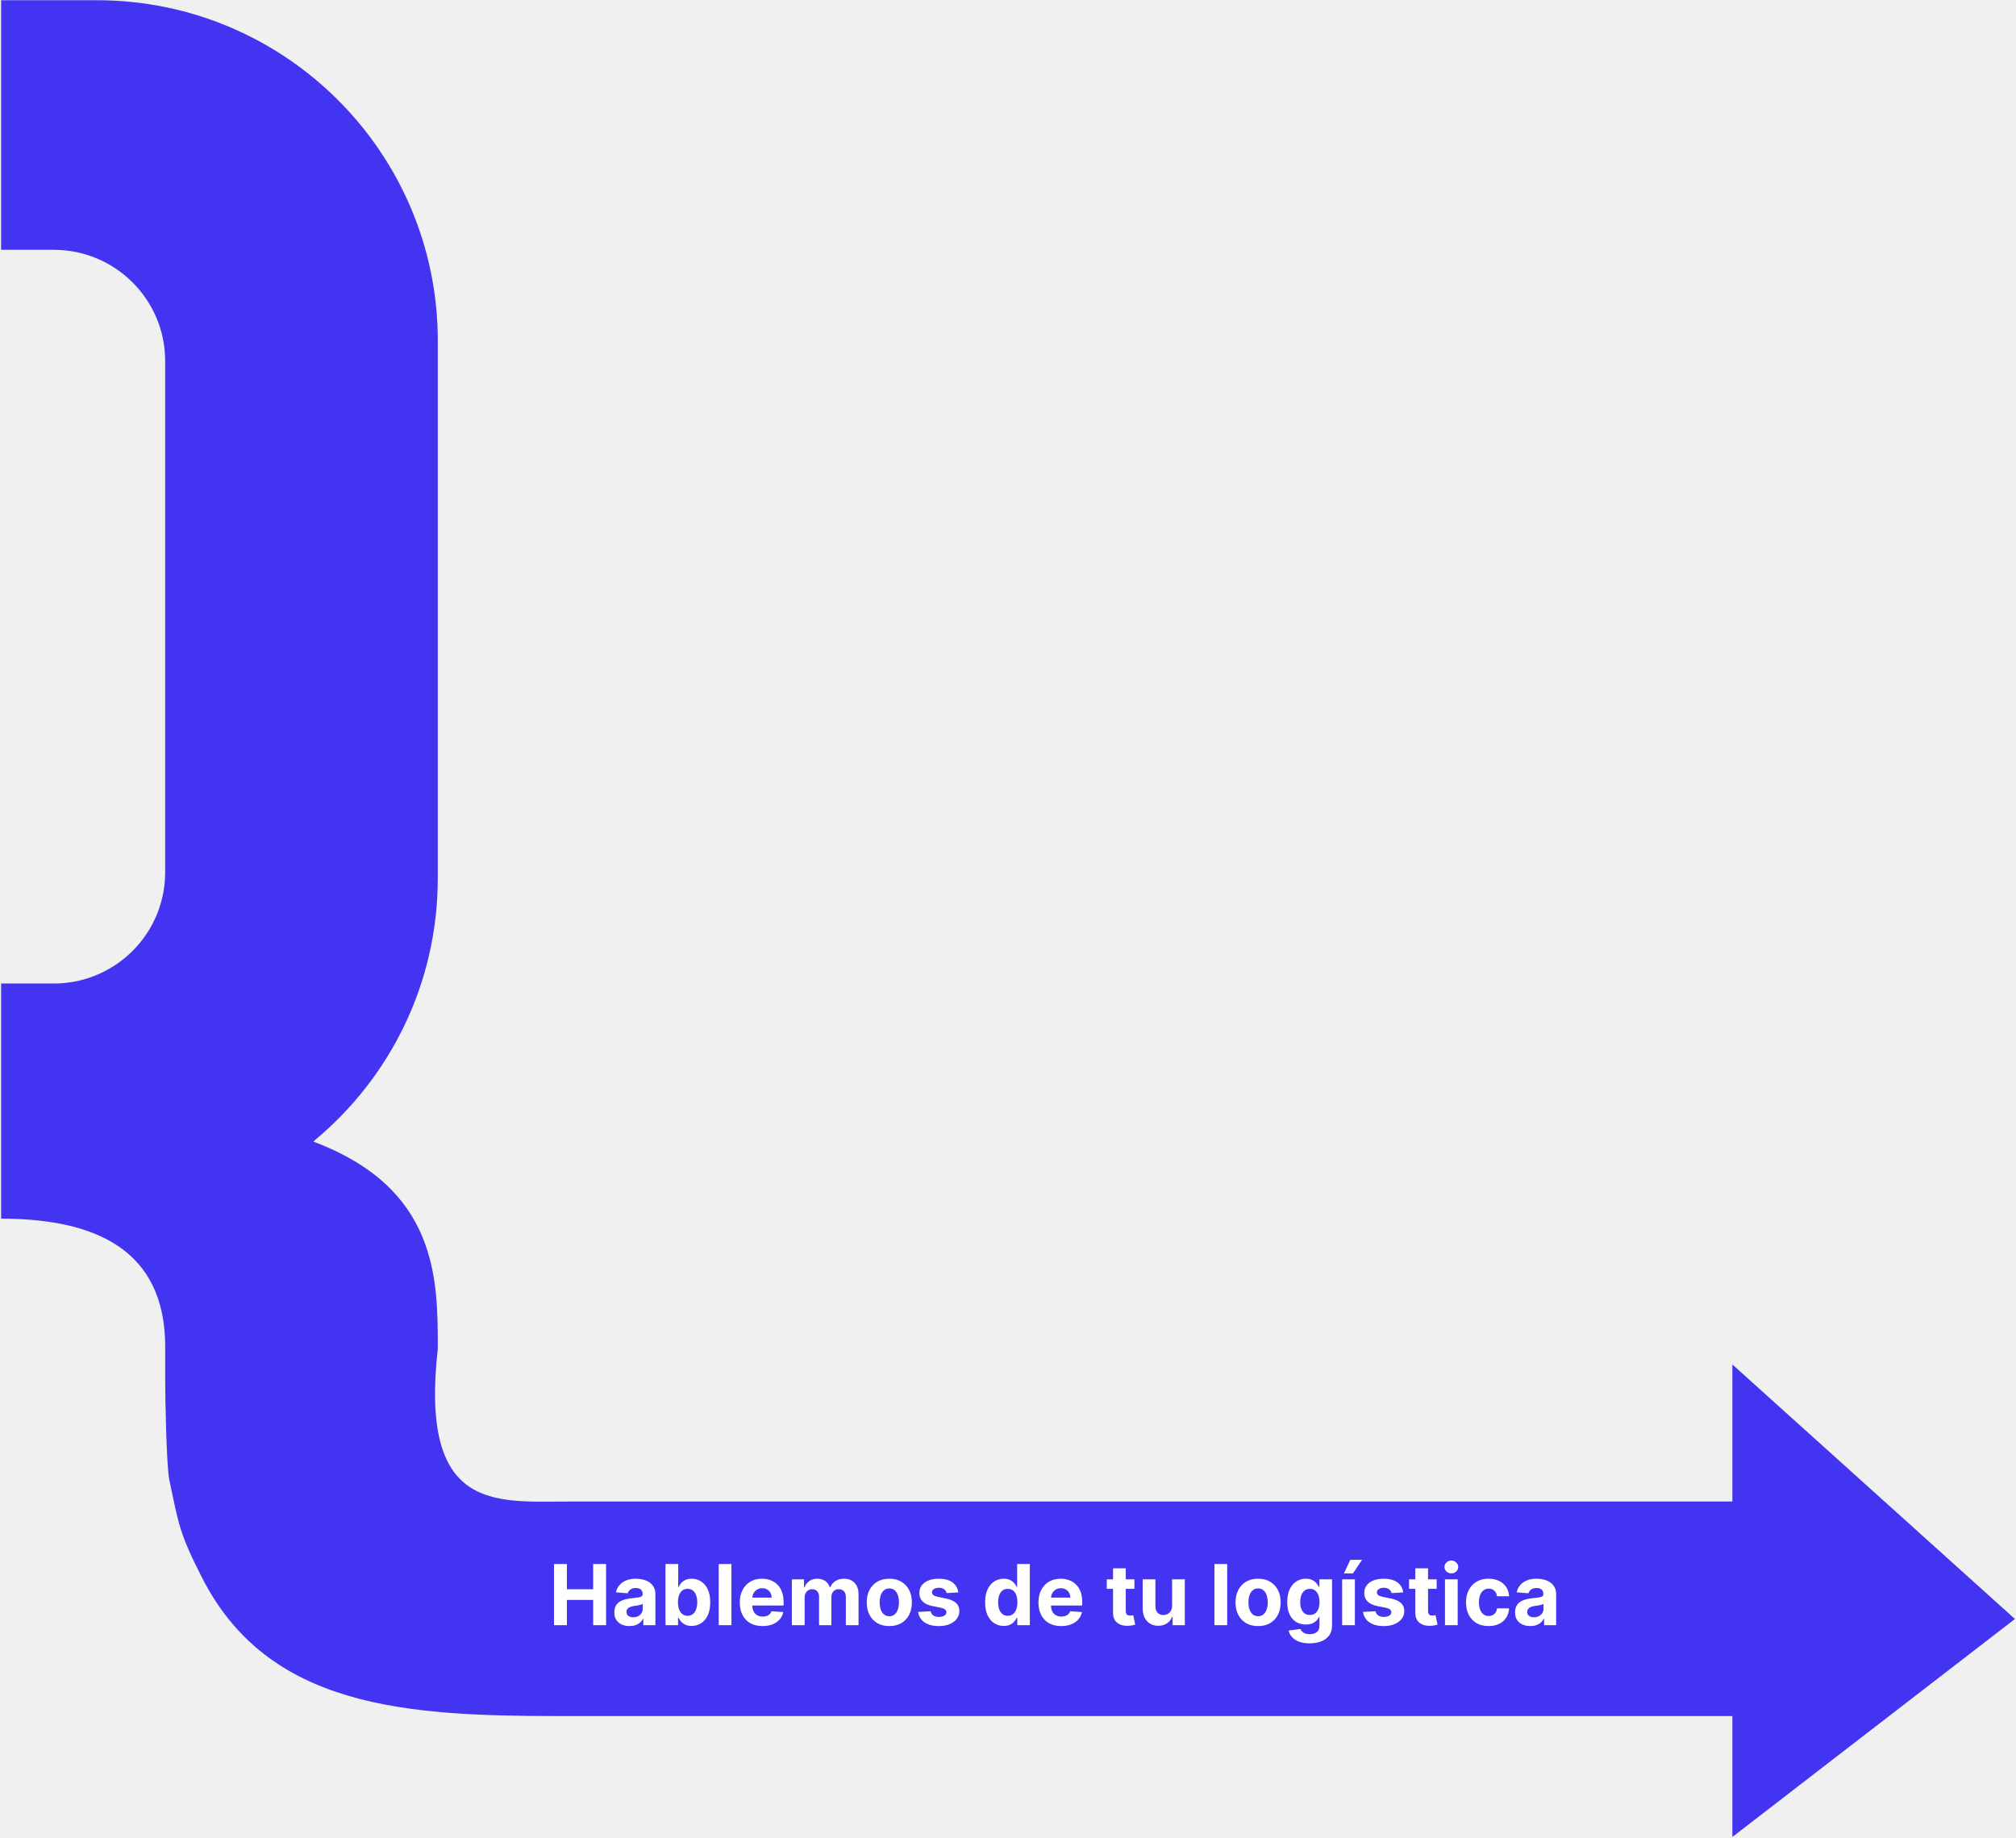
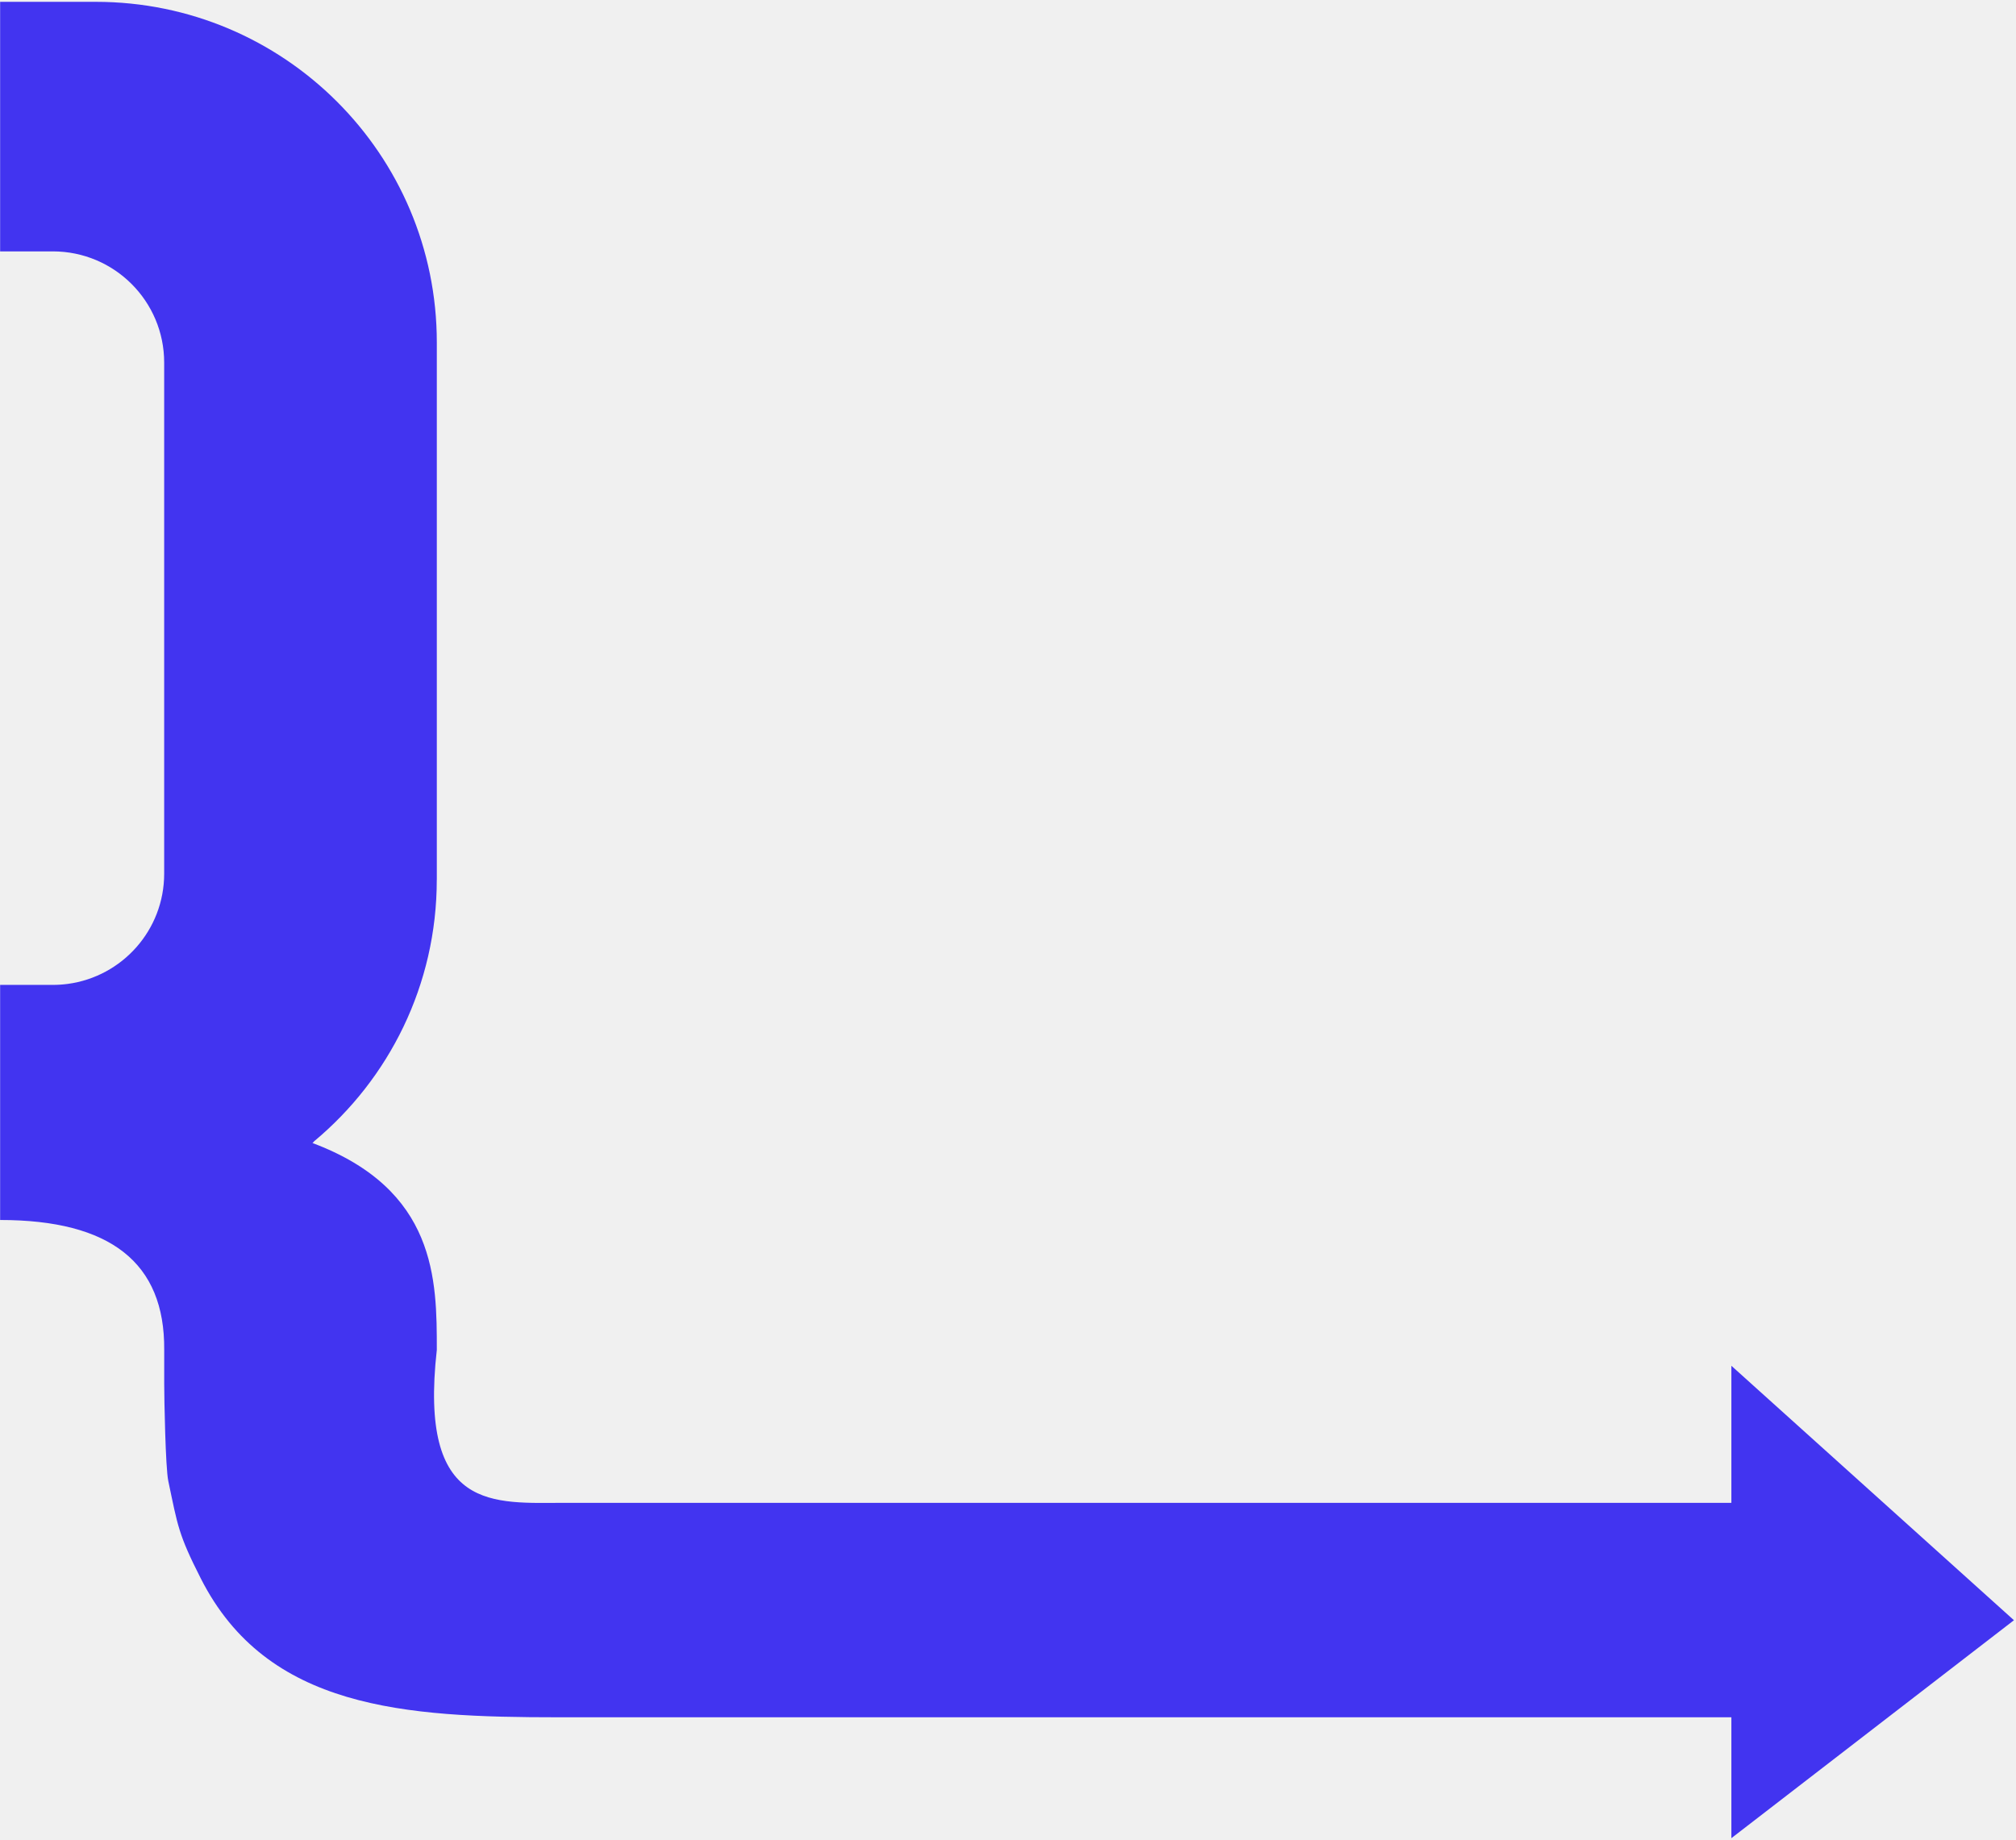
- <svg xmlns="http://www.w3.org/2000/svg" width="959" height="874" viewBox="0 0 959 874" fill="none">
-   <path d="M208.262 162.136V417.816L208.246 417.767C208.246 467.792 185.543 512.523 149.868 542.225C149.574 542.47 149.345 543.107 148.969 542.96C208.262 565.162 208.262 608.26 208.262 641.442C199.569 718.871 235.355 714.197 269.465 714.197H824.079V648.996L958.493 770.05L824.079 873.729V816.226L266.088 816.226C193.024 816.226 127.527 812.335 96.013 750.22C85.311 729.157 85.052 725.292 80.517 703.763C79.193 697.479 78.585 664.502 78.585 657.683V641.442C78.929 599.879 52.889 579.637 0.531 579.637V467.792H25.589C28.01 467.792 30.398 467.628 32.737 467.318C58.614 463.838 78.569 441.701 78.569 414.891V171.726C78.569 142.514 54.852 118.825 25.606 118.825H0.531L0.531 0.102H46.035C135.638 0.102 208.262 72.639 208.262 162.136Z" fill="#4234F0" />
-   <path d="M263.528 773V743.909H269.679V755.912H282.165V743.909H288.301V773H282.165V760.983H269.679V773H263.528Z" fill="white" />
-   <path d="M299.48 773.412C298.088 773.412 296.847 773.17 295.758 772.688C294.669 772.195 293.808 771.471 293.173 770.514C292.548 769.548 292.236 768.346 292.236 766.906C292.236 765.694 292.458 764.676 292.903 763.852C293.348 763.028 293.955 762.366 294.722 761.864C295.489 761.362 296.36 760.983 297.335 760.727C298.32 760.472 299.352 760.292 300.432 760.188C301.701 760.055 302.723 759.932 303.5 759.818C304.276 759.695 304.84 759.515 305.19 759.278C305.541 759.042 305.716 758.691 305.716 758.227V758.142C305.716 757.242 305.432 756.546 304.864 756.054C304.305 755.562 303.509 755.315 302.477 755.315C301.388 755.315 300.522 755.557 299.878 756.04C299.234 756.513 298.808 757.11 298.599 757.83L293.003 757.375C293.287 756.049 293.846 754.903 294.679 753.938C295.512 752.962 296.587 752.214 297.903 751.693C299.229 751.163 300.763 750.898 302.506 750.898C303.718 750.898 304.878 751.04 305.986 751.324C307.103 751.608 308.093 752.048 308.955 752.645C309.826 753.241 310.512 754.009 311.014 754.946C311.516 755.874 311.767 756.987 311.767 758.284V773H306.028V769.974H305.858C305.508 770.656 305.039 771.258 304.452 771.778C303.865 772.29 303.159 772.692 302.335 772.986C301.511 773.27 300.56 773.412 299.48 773.412ZM301.213 769.236C302.103 769.236 302.889 769.061 303.571 768.71C304.253 768.35 304.788 767.867 305.176 767.261C305.564 766.655 305.758 765.969 305.758 765.202V762.886C305.569 763.009 305.309 763.123 304.977 763.227C304.655 763.322 304.291 763.412 303.883 763.497C303.476 763.573 303.069 763.644 302.662 763.71C302.255 763.767 301.885 763.819 301.554 763.866C300.844 763.971 300.223 764.136 299.693 764.364C299.163 764.591 298.751 764.899 298.457 765.287C298.164 765.666 298.017 766.139 298.017 766.707C298.017 767.531 298.315 768.161 298.912 768.597C299.518 769.023 300.285 769.236 301.213 769.236Z" fill="white" />
-   <path d="M316.575 773V743.909H322.626V754.847H322.811C323.076 754.259 323.46 753.663 323.962 753.057C324.473 752.441 325.136 751.93 325.95 751.523C326.774 751.106 327.797 750.898 329.018 750.898C330.609 750.898 332.077 751.314 333.422 752.148C334.767 752.972 335.841 754.217 336.646 755.884C337.451 757.541 337.854 759.619 337.854 762.119C337.854 764.553 337.461 766.608 336.675 768.284C335.898 769.951 334.838 771.215 333.493 772.077C332.158 772.929 330.661 773.355 329.004 773.355C327.83 773.355 326.831 773.161 326.007 772.773C325.193 772.384 324.525 771.897 324.004 771.31C323.483 770.713 323.086 770.112 322.811 769.506H322.541V773H316.575ZM322.499 762.091C322.499 763.388 322.678 764.52 323.038 765.486C323.398 766.452 323.919 767.205 324.601 767.744C325.283 768.275 326.111 768.54 327.087 768.54C328.071 768.54 328.905 768.27 329.587 767.73C330.268 767.181 330.785 766.423 331.135 765.457C331.495 764.482 331.675 763.36 331.675 762.091C331.675 760.831 331.499 759.723 331.149 758.767C330.799 757.811 330.283 757.062 329.601 756.523C328.919 755.983 328.081 755.713 327.087 755.713C326.102 755.713 325.268 755.973 324.587 756.494C323.914 757.015 323.398 757.754 323.038 758.71C322.678 759.667 322.499 760.794 322.499 762.091Z" fill="white" />
-   <path d="M347.942 743.909V773H341.891V743.909H347.942Z" fill="white" />
-   <path d="M362.733 773.426C360.489 773.426 358.557 772.972 356.937 772.062C355.328 771.144 354.087 769.847 353.216 768.17C352.345 766.485 351.909 764.492 351.909 762.19C351.909 759.946 352.345 757.976 353.216 756.281C354.087 754.586 355.313 753.265 356.895 752.318C358.486 751.371 360.351 750.898 362.491 750.898C363.931 750.898 365.271 751.13 366.511 751.594C367.761 752.048 368.85 752.735 369.778 753.653C370.716 754.572 371.445 755.727 371.966 757.119C372.487 758.502 372.747 760.121 372.747 761.977V763.639H354.324V759.889H367.051C367.051 759.018 366.862 758.246 366.483 757.574C366.104 756.902 365.579 756.376 364.906 755.997C364.243 755.609 363.472 755.415 362.591 755.415C361.672 755.415 360.858 755.628 360.148 756.054C359.447 756.471 358.898 757.034 358.5 757.744C358.102 758.445 357.899 759.226 357.889 760.088V763.653C357.889 764.733 358.088 765.666 358.486 766.452C358.893 767.238 359.466 767.844 360.205 768.27C360.943 768.696 361.819 768.909 362.832 768.909C363.505 768.909 364.12 768.814 364.679 768.625C365.238 768.436 365.716 768.151 366.114 767.773C366.511 767.394 366.814 766.93 367.023 766.381L372.619 766.75C372.335 768.095 371.753 769.269 370.872 770.273C370.001 771.267 368.874 772.044 367.491 772.602C366.118 773.152 364.532 773.426 362.733 773.426Z" fill="white" />
-   <path d="M376.696 773V751.182H382.463V755.031H382.719C383.173 753.753 383.931 752.744 384.991 752.006C386.052 751.267 387.321 750.898 388.798 750.898C390.294 750.898 391.568 751.272 392.619 752.02C393.67 752.759 394.371 753.762 394.722 755.031H394.949C395.394 753.781 396.199 752.782 397.364 752.034C398.538 751.277 399.925 750.898 401.526 750.898C403.562 750.898 405.214 751.546 406.483 752.844C407.761 754.132 408.401 755.959 408.401 758.327V773H402.364V759.52C402.364 758.308 402.042 757.399 401.398 756.793C400.754 756.187 399.949 755.884 398.983 755.884C397.884 755.884 397.027 756.234 396.412 756.935C395.796 757.626 395.489 758.54 395.489 759.676V773H389.622V759.392C389.622 758.322 389.314 757.47 388.699 756.835C388.093 756.201 387.293 755.884 386.298 755.884C385.626 755.884 385.02 756.054 384.48 756.395C383.95 756.726 383.528 757.195 383.216 757.801C382.903 758.398 382.747 759.098 382.747 759.903V773H376.696Z" fill="white" />
-   <path d="M423.038 773.426C420.832 773.426 418.924 772.957 417.314 772.02C415.714 771.073 414.478 769.757 413.607 768.071C412.735 766.376 412.3 764.411 412.3 762.176C412.3 759.922 412.735 757.953 413.607 756.267C414.478 754.572 415.714 753.256 417.314 752.318C418.924 751.371 420.832 750.898 423.038 750.898C425.245 750.898 427.148 751.371 428.749 752.318C430.358 753.256 431.599 754.572 432.47 756.267C433.341 757.953 433.777 759.922 433.777 762.176C433.777 764.411 433.341 766.376 432.47 768.071C431.599 769.757 430.358 771.073 428.749 772.02C427.148 772.957 425.245 773.426 423.038 773.426ZM423.067 768.739C424.071 768.739 424.909 768.455 425.581 767.886C426.253 767.309 426.76 766.523 427.101 765.528C427.451 764.534 427.626 763.402 427.626 762.134C427.626 760.865 427.451 759.733 427.101 758.739C426.76 757.744 426.253 756.958 425.581 756.381C424.909 755.803 424.071 755.514 423.067 755.514C422.053 755.514 421.201 755.803 420.51 756.381C419.828 756.958 419.312 757.744 418.962 758.739C418.621 759.733 418.45 760.865 418.45 762.134C418.45 763.402 418.621 764.534 418.962 765.528C419.312 766.523 419.828 767.309 420.51 767.886C421.201 768.455 422.053 768.739 423.067 768.739Z" fill="white" />
-   <path d="M455.865 757.403L450.325 757.744C450.231 757.271 450.027 756.845 449.714 756.466C449.402 756.078 448.99 755.77 448.479 755.543C447.977 755.306 447.375 755.188 446.675 755.188C445.737 755.188 444.946 755.386 444.303 755.784C443.659 756.172 443.337 756.693 443.337 757.347C443.337 757.867 443.545 758.308 443.962 758.668C444.378 759.027 445.093 759.316 446.107 759.534L450.055 760.33C452.177 760.765 453.758 761.466 454.8 762.432C455.841 763.398 456.362 764.667 456.362 766.239C456.362 767.669 455.941 768.923 455.098 770.003C454.265 771.082 453.119 771.925 451.66 772.531C450.212 773.128 448.54 773.426 446.646 773.426C443.758 773.426 441.457 772.825 439.743 771.622C438.038 770.41 437.039 768.762 436.746 766.679L442.697 766.366C442.877 767.247 443.313 767.92 444.004 768.384C444.696 768.838 445.581 769.065 446.66 769.065C447.721 769.065 448.573 768.862 449.217 768.455C449.871 768.038 450.202 767.503 450.212 766.849C450.202 766.3 449.97 765.85 449.516 765.5C449.061 765.14 448.36 764.866 447.413 764.676L443.635 763.923C441.504 763.497 439.918 762.759 438.876 761.707C437.844 760.656 437.328 759.316 437.328 757.688C437.328 756.286 437.707 755.079 438.464 754.065C439.231 753.052 440.306 752.271 441.689 751.722C443.081 751.172 444.71 750.898 446.575 750.898C449.331 750.898 451.499 751.48 453.081 752.645C454.672 753.81 455.6 755.396 455.865 757.403Z" fill="white" />
-   <path d="M477.47 773.355C475.813 773.355 474.312 772.929 472.967 772.077C471.632 771.215 470.571 769.951 469.785 768.284C469.009 766.608 468.621 764.553 468.621 762.119C468.621 759.619 469.023 757.541 469.828 755.884C470.633 754.217 471.703 752.972 473.038 752.148C474.383 751.314 475.856 750.898 477.456 750.898C478.678 750.898 479.696 751.106 480.51 751.523C481.334 751.93 481.997 752.441 482.499 753.057C483.01 753.663 483.398 754.259 483.663 754.847H483.848V743.909H489.885V773H483.919V769.506H483.663C483.379 770.112 482.977 770.713 482.456 771.31C481.945 771.897 481.277 772.384 480.453 772.773C479.639 773.161 478.644 773.355 477.47 773.355ZM479.388 768.54C480.363 768.54 481.187 768.275 481.859 767.744C482.541 767.205 483.062 766.452 483.422 765.486C483.791 764.52 483.976 763.388 483.976 762.091C483.976 760.794 483.796 759.667 483.436 758.71C483.076 757.754 482.555 757.015 481.874 756.494C481.192 755.973 480.363 755.713 479.388 755.713C478.393 755.713 477.555 755.983 476.874 756.523C476.192 757.062 475.676 757.811 475.325 758.767C474.975 759.723 474.8 760.831 474.8 762.091C474.8 763.36 474.975 764.482 475.325 765.457C475.685 766.423 476.201 767.181 476.874 767.73C477.555 768.27 478.393 768.54 479.388 768.54Z" fill="white" />
-   <path d="M504.803 773.426C502.559 773.426 500.627 772.972 499.008 772.062C497.398 771.144 496.157 769.847 495.286 768.17C494.415 766.485 493.979 764.492 493.979 762.19C493.979 759.946 494.415 757.976 495.286 756.281C496.157 754.586 497.384 753.265 498.965 752.318C500.556 751.371 502.422 750.898 504.562 750.898C506.001 750.898 507.341 751.13 508.582 751.594C509.832 752.048 510.921 752.735 511.849 753.653C512.786 754.572 513.515 755.727 514.036 757.119C514.557 758.502 514.817 760.121 514.817 761.977V763.639H496.394V759.889H509.121C509.121 759.018 508.932 758.246 508.553 757.574C508.174 756.902 507.649 756.376 506.977 755.997C506.314 755.609 505.542 755.415 504.661 755.415C503.743 755.415 502.928 755.628 502.218 756.054C501.517 756.471 500.968 757.034 500.57 757.744C500.173 758.445 499.969 759.226 499.959 760.088V763.653C499.959 764.733 500.158 765.666 500.556 766.452C500.963 767.238 501.536 767.844 502.275 768.27C503.013 768.696 503.889 768.909 504.903 768.909C505.575 768.909 506.191 768.814 506.749 768.625C507.308 768.436 507.786 768.151 508.184 767.773C508.582 767.394 508.885 766.93 509.093 766.381L514.69 766.75C514.405 768.095 513.823 769.269 512.942 770.273C512.071 771.267 510.944 772.044 509.562 772.602C508.189 773.152 506.602 773.426 504.803 773.426Z" fill="white" />
-   <path d="M539.629 751.182V755.727H526.49V751.182H539.629ZM529.473 745.955H535.524V766.295C535.524 766.854 535.609 767.29 535.78 767.602C535.95 767.905 536.187 768.118 536.49 768.241C536.803 768.365 537.162 768.426 537.57 768.426C537.854 768.426 538.138 768.402 538.422 768.355C538.706 768.298 538.924 768.256 539.075 768.227L540.027 772.73C539.724 772.825 539.298 772.934 538.749 773.057C538.199 773.189 537.532 773.27 536.746 773.298C535.287 773.355 534.009 773.161 532.91 772.716C531.821 772.271 530.974 771.58 530.368 770.642C529.762 769.705 529.463 768.521 529.473 767.091V745.955Z" fill="white" />
-   <path d="M557.562 763.71V751.182H563.614V773H557.804V769.037H557.577C557.084 770.315 556.265 771.343 555.119 772.119C553.983 772.896 552.596 773.284 550.957 773.284C549.499 773.284 548.216 772.953 547.108 772.29C546 771.627 545.133 770.685 544.508 769.463C543.893 768.241 543.58 766.778 543.571 765.074V751.182H549.622V763.994C549.632 765.282 549.977 766.3 550.659 767.048C551.341 767.796 552.255 768.17 553.401 768.17C554.13 768.17 554.812 768.005 555.446 767.673C556.08 767.332 556.592 766.83 556.98 766.168C557.378 765.505 557.572 764.686 557.562 763.71Z" fill="white" />
-   <path d="M583.763 743.909V773H577.712V743.909H583.763Z" fill="white" />
-   <path d="M598.468 773.426C596.262 773.426 594.353 772.957 592.744 772.02C591.143 771.073 589.907 769.757 589.036 768.071C588.165 766.376 587.729 764.411 587.729 762.176C587.729 759.922 588.165 757.953 589.036 756.267C589.907 754.572 591.143 753.256 592.744 752.318C594.353 751.371 596.262 750.898 598.468 750.898C600.674 750.898 602.578 751.371 604.178 752.318C605.788 753.256 607.029 754.572 607.9 756.267C608.771 757.953 609.207 759.922 609.207 762.176C609.207 764.411 608.771 766.376 607.9 768.071C607.029 769.757 605.788 771.073 604.178 772.02C602.578 772.957 600.674 773.426 598.468 773.426ZM598.496 768.739C599.5 768.739 600.338 768.455 601.011 767.886C601.683 767.309 602.19 766.523 602.531 765.528C602.881 764.534 603.056 763.402 603.056 762.134C603.056 760.865 602.881 759.733 602.531 758.739C602.19 757.744 601.683 756.958 601.011 756.381C600.338 755.803 599.5 755.514 598.496 755.514C597.483 755.514 596.631 755.803 595.94 756.381C595.258 756.958 594.742 757.744 594.391 758.739C594.05 759.733 593.88 760.865 593.88 762.134C593.88 763.402 594.05 764.534 594.391 765.528C594.742 766.523 595.258 767.309 595.94 767.886C596.631 768.455 597.483 768.739 598.496 768.739Z" fill="white" />
-   <path d="M622.971 781.636C621.011 781.636 619.33 781.366 617.928 780.827C616.536 780.296 615.428 779.572 614.604 778.653C613.781 777.735 613.245 776.703 612.999 775.557L618.596 774.804C618.766 775.24 619.036 775.647 619.406 776.026C619.775 776.404 620.263 776.707 620.869 776.935C621.484 777.171 622.232 777.29 623.113 777.29C624.429 777.29 625.513 776.968 626.366 776.324C627.227 775.689 627.658 774.624 627.658 773.128V769.136H627.403C627.137 769.742 626.74 770.315 626.209 770.855C625.679 771.395 624.997 771.835 624.164 772.176C623.331 772.517 622.336 772.688 621.181 772.688C619.543 772.688 618.051 772.309 616.707 771.551C615.371 770.784 614.306 769.615 613.511 768.043C612.725 766.461 612.332 764.463 612.332 762.048C612.332 759.577 612.734 757.512 613.539 755.855C614.344 754.198 615.414 752.957 616.749 752.134C618.094 751.31 619.566 750.898 621.167 750.898C622.388 750.898 623.411 751.106 624.235 751.523C625.059 751.93 625.722 752.441 626.224 753.057C626.735 753.663 627.128 754.259 627.403 754.847H627.63V751.182H633.638V773.213C633.638 775.069 633.184 776.622 632.275 777.872C631.366 779.122 630.106 780.06 628.496 780.685C626.896 781.319 625.054 781.636 622.971 781.636ZM623.099 768.142C624.074 768.142 624.898 767.901 625.57 767.418C626.252 766.925 626.773 766.224 627.133 765.315C627.502 764.397 627.687 763.298 627.687 762.02C627.687 760.741 627.507 759.634 627.147 758.696C626.787 757.749 626.266 757.015 625.584 756.494C624.903 755.973 624.074 755.713 623.099 755.713C622.104 755.713 621.266 755.983 620.584 756.523C619.903 757.053 619.387 757.792 619.036 758.739C618.686 759.686 618.511 760.779 618.511 762.02C618.511 763.279 618.686 764.368 619.036 765.287C619.396 766.196 619.912 766.901 620.584 767.403C621.266 767.896 622.104 768.142 623.099 768.142Z" fill="white" />
-   <path d="M638.454 773V751.182H644.505V773H638.454ZM639.32 748.369L642.332 741.906H647.928L643.596 748.369H639.32Z" fill="white" />
-   <path d="M667.506 757.403L661.966 757.744C661.871 757.271 661.668 756.845 661.355 756.466C661.043 756.078 660.631 755.77 660.119 755.543C659.617 755.306 659.016 755.188 658.315 755.188C657.378 755.188 656.587 755.386 655.943 755.784C655.299 756.172 654.977 756.693 654.977 757.347C654.977 757.867 655.186 758.308 655.602 758.668C656.019 759.027 656.734 759.316 657.747 759.534L661.696 760.33C663.817 760.765 665.399 761.466 666.44 762.432C667.482 763.398 668.003 764.667 668.003 766.239C668.003 767.669 667.581 768.923 666.739 770.003C665.905 771.082 664.759 771.925 663.301 772.531C661.852 773.128 660.181 773.426 658.287 773.426C655.399 773.426 653.097 772.825 651.383 771.622C649.679 770.41 648.68 768.762 648.386 766.679L654.338 766.366C654.518 767.247 654.954 767.92 655.645 768.384C656.336 768.838 657.222 769.065 658.301 769.065C659.362 769.065 660.214 768.862 660.858 768.455C661.511 768.038 661.843 767.503 661.852 766.849C661.843 766.3 661.611 765.85 661.156 765.5C660.702 765.14 660.001 764.866 659.054 764.676L655.276 763.923C653.145 763.497 651.559 762.759 650.517 761.707C649.485 760.656 648.969 759.316 648.969 757.688C648.969 756.286 649.348 755.079 650.105 754.065C650.872 753.052 651.947 752.271 653.33 751.722C654.722 751.172 656.35 750.898 658.216 750.898C660.972 750.898 663.14 751.48 664.722 752.645C666.312 753.81 667.241 755.396 667.506 757.403Z" fill="white" />
-   <path d="M683.418 751.182V755.727H670.279V751.182H683.418ZM673.262 745.955H679.313V766.295C679.313 766.854 679.398 767.29 679.569 767.602C679.739 767.905 679.976 768.118 680.279 768.241C680.592 768.365 680.951 768.426 681.359 768.426C681.643 768.426 681.927 768.402 682.211 768.355C682.495 768.298 682.713 768.256 682.864 768.227L683.816 772.73C683.513 772.825 683.087 772.934 682.538 773.057C681.988 773.189 681.321 773.27 680.535 773.298C679.076 773.355 677.798 773.161 676.7 772.716C675.611 772.271 674.763 771.58 674.157 770.642C673.551 769.705 673.253 768.521 673.262 767.091V745.955Z" fill="white" />
-   <path d="M687.36 773V751.182H693.411V773H687.36ZM690.4 748.369C689.5 748.369 688.728 748.071 688.084 747.474C687.45 746.868 687.133 746.144 687.133 745.301C687.133 744.468 687.45 743.753 688.084 743.156C688.728 742.55 689.5 742.247 690.4 742.247C691.299 742.247 692.067 742.55 692.701 743.156C693.345 743.753 693.667 744.468 693.667 745.301C693.667 746.144 693.345 746.868 692.701 747.474C692.067 748.071 691.299 748.369 690.4 748.369Z" fill="white" />
-   <path d="M708.116 773.426C705.882 773.426 703.959 772.953 702.349 772.006C700.749 771.049 699.518 769.723 698.656 768.028C697.804 766.333 697.378 764.383 697.378 762.176C697.378 759.941 697.809 757.981 698.67 756.295C699.542 754.6 700.777 753.279 702.378 752.332C703.978 751.376 705.882 750.898 708.088 750.898C709.991 750.898 711.658 751.243 713.088 751.935C714.518 752.626 715.65 753.597 716.483 754.847C717.316 756.097 717.776 757.564 717.861 759.25H712.151C711.99 758.161 711.563 757.285 710.872 756.622C710.19 755.95 709.295 755.614 708.188 755.614C707.25 755.614 706.431 755.869 705.73 756.381C705.039 756.883 704.499 757.616 704.111 758.582C703.723 759.548 703.528 760.718 703.528 762.091C703.528 763.483 703.718 764.667 704.097 765.642C704.485 766.617 705.029 767.361 705.73 767.872C706.431 768.383 707.25 768.639 708.188 768.639C708.879 768.639 709.499 768.497 710.048 768.213C710.607 767.929 711.066 767.517 711.426 766.977C711.795 766.428 712.037 765.77 712.151 765.003H717.861C717.766 766.67 717.312 768.137 716.497 769.406C715.692 770.666 714.58 771.651 713.159 772.361C711.739 773.071 710.058 773.426 708.116 773.426Z" fill="white" />
-   <path d="M727.957 773.412C726.565 773.412 725.324 773.17 724.235 772.688C723.146 772.195 722.284 771.471 721.65 770.514C721.025 769.548 720.712 768.346 720.712 766.906C720.712 765.694 720.935 764.676 721.38 763.852C721.825 763.028 722.431 762.366 723.198 761.864C723.965 761.362 724.836 760.983 725.812 760.727C726.797 760.472 727.829 760.292 728.908 760.188C730.177 760.055 731.2 759.932 731.977 759.818C732.753 759.695 733.316 759.515 733.667 759.278C734.017 759.042 734.192 758.691 734.192 758.227V758.142C734.192 757.242 733.908 756.546 733.34 756.054C732.781 755.562 731.986 755.315 730.954 755.315C729.865 755.315 728.998 755.557 728.354 756.04C727.71 756.513 727.284 757.11 727.076 757.83L721.479 757.375C721.763 756.049 722.322 754.903 723.156 753.938C723.989 752.962 725.064 752.214 726.38 751.693C727.706 751.163 729.24 750.898 730.982 750.898C732.194 750.898 733.354 751.04 734.462 751.324C735.58 751.608 736.569 752.048 737.431 752.645C738.302 753.241 738.989 754.009 739.491 754.946C739.993 755.874 740.244 756.987 740.244 758.284V773H734.505V769.974H734.334C733.984 770.656 733.515 771.258 732.928 771.778C732.341 772.29 731.636 772.692 730.812 772.986C729.988 773.27 729.036 773.412 727.957 773.412ZM729.69 769.236C730.58 769.236 731.366 769.061 732.048 768.71C732.729 768.35 733.264 767.867 733.653 767.261C734.041 766.655 734.235 765.969 734.235 765.202V762.886C734.046 763.009 733.785 763.123 733.454 763.227C733.132 763.322 732.767 763.412 732.36 763.497C731.953 763.573 731.546 763.644 731.138 763.71C730.731 763.767 730.362 763.819 730.031 763.866C729.32 763.971 728.7 764.136 728.17 764.364C727.639 764.591 727.227 764.899 726.934 765.287C726.64 765.666 726.494 766.139 726.494 766.707C726.494 767.531 726.792 768.161 727.388 768.597C727.995 769.023 728.762 769.236 729.69 769.236Z" fill="white" />
+ <svg xmlns="http://www.w3.org/2000/svg" width="959" height="875" viewBox="0 0 959 875" fill="none">
+   <path d="M207.79 162.905V418.585L207.774 418.536C207.774 468.561 185.071 513.293 149.396 542.994C149.102 543.239 148.873 543.876 148.497 543.729C207.79 565.932 207.79 609.03 207.79 642.211C199.097 719.64 234.883 714.967 268.992 714.967H823.607V649.765L958.021 770.82L823.607 874.499V816.995L265.616 816.995C192.552 816.995 127.055 813.104 95.541 750.99C84.839 729.927 84.58 726.061 80.045 704.532C78.721 698.249 78.113 665.271 78.113 658.452V642.211C78.457 600.649 52.417 580.407 0.059 580.407V468.561H25.117C27.538 468.561 29.926 468.398 32.265 468.087C58.142 464.608 78.097 442.47 78.097 415.661V172.495C78.097 143.284 54.38 119.595 25.134 119.595H0.059L0.059 0.871H45.563C135.166 0.871 207.79 73.409 207.79 162.905Z" fill="#4234F0" />
</svg>
